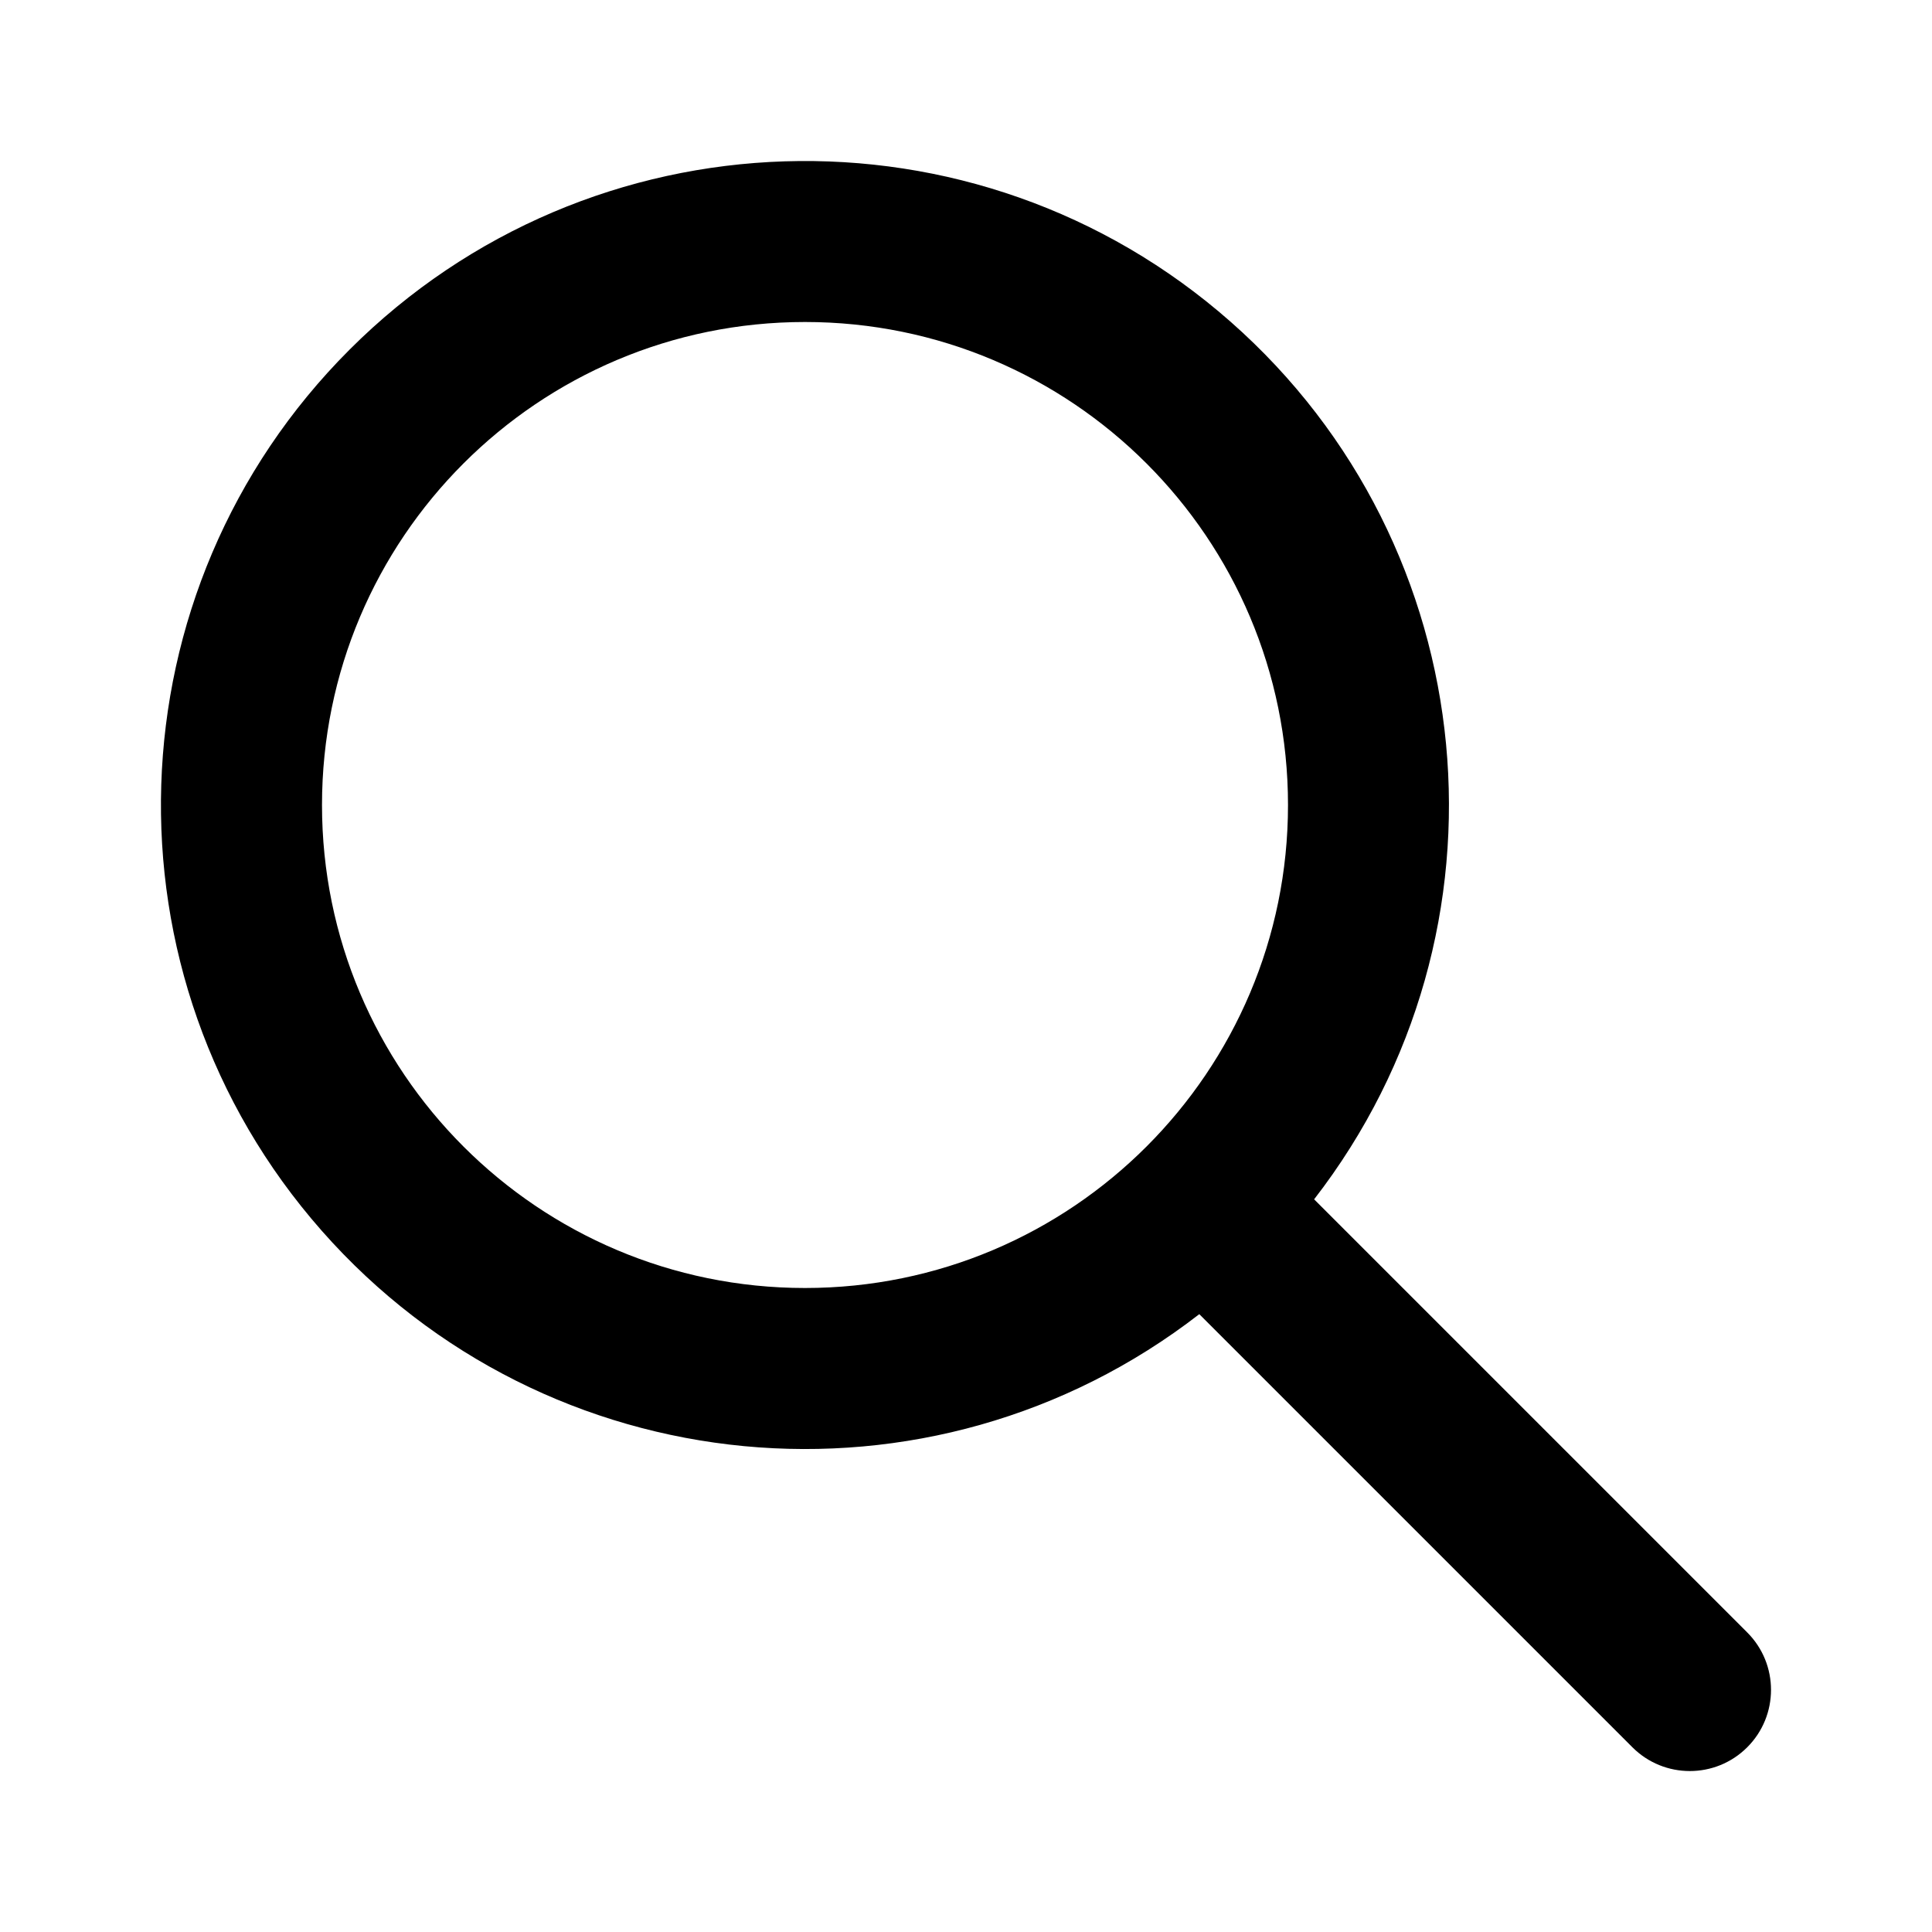
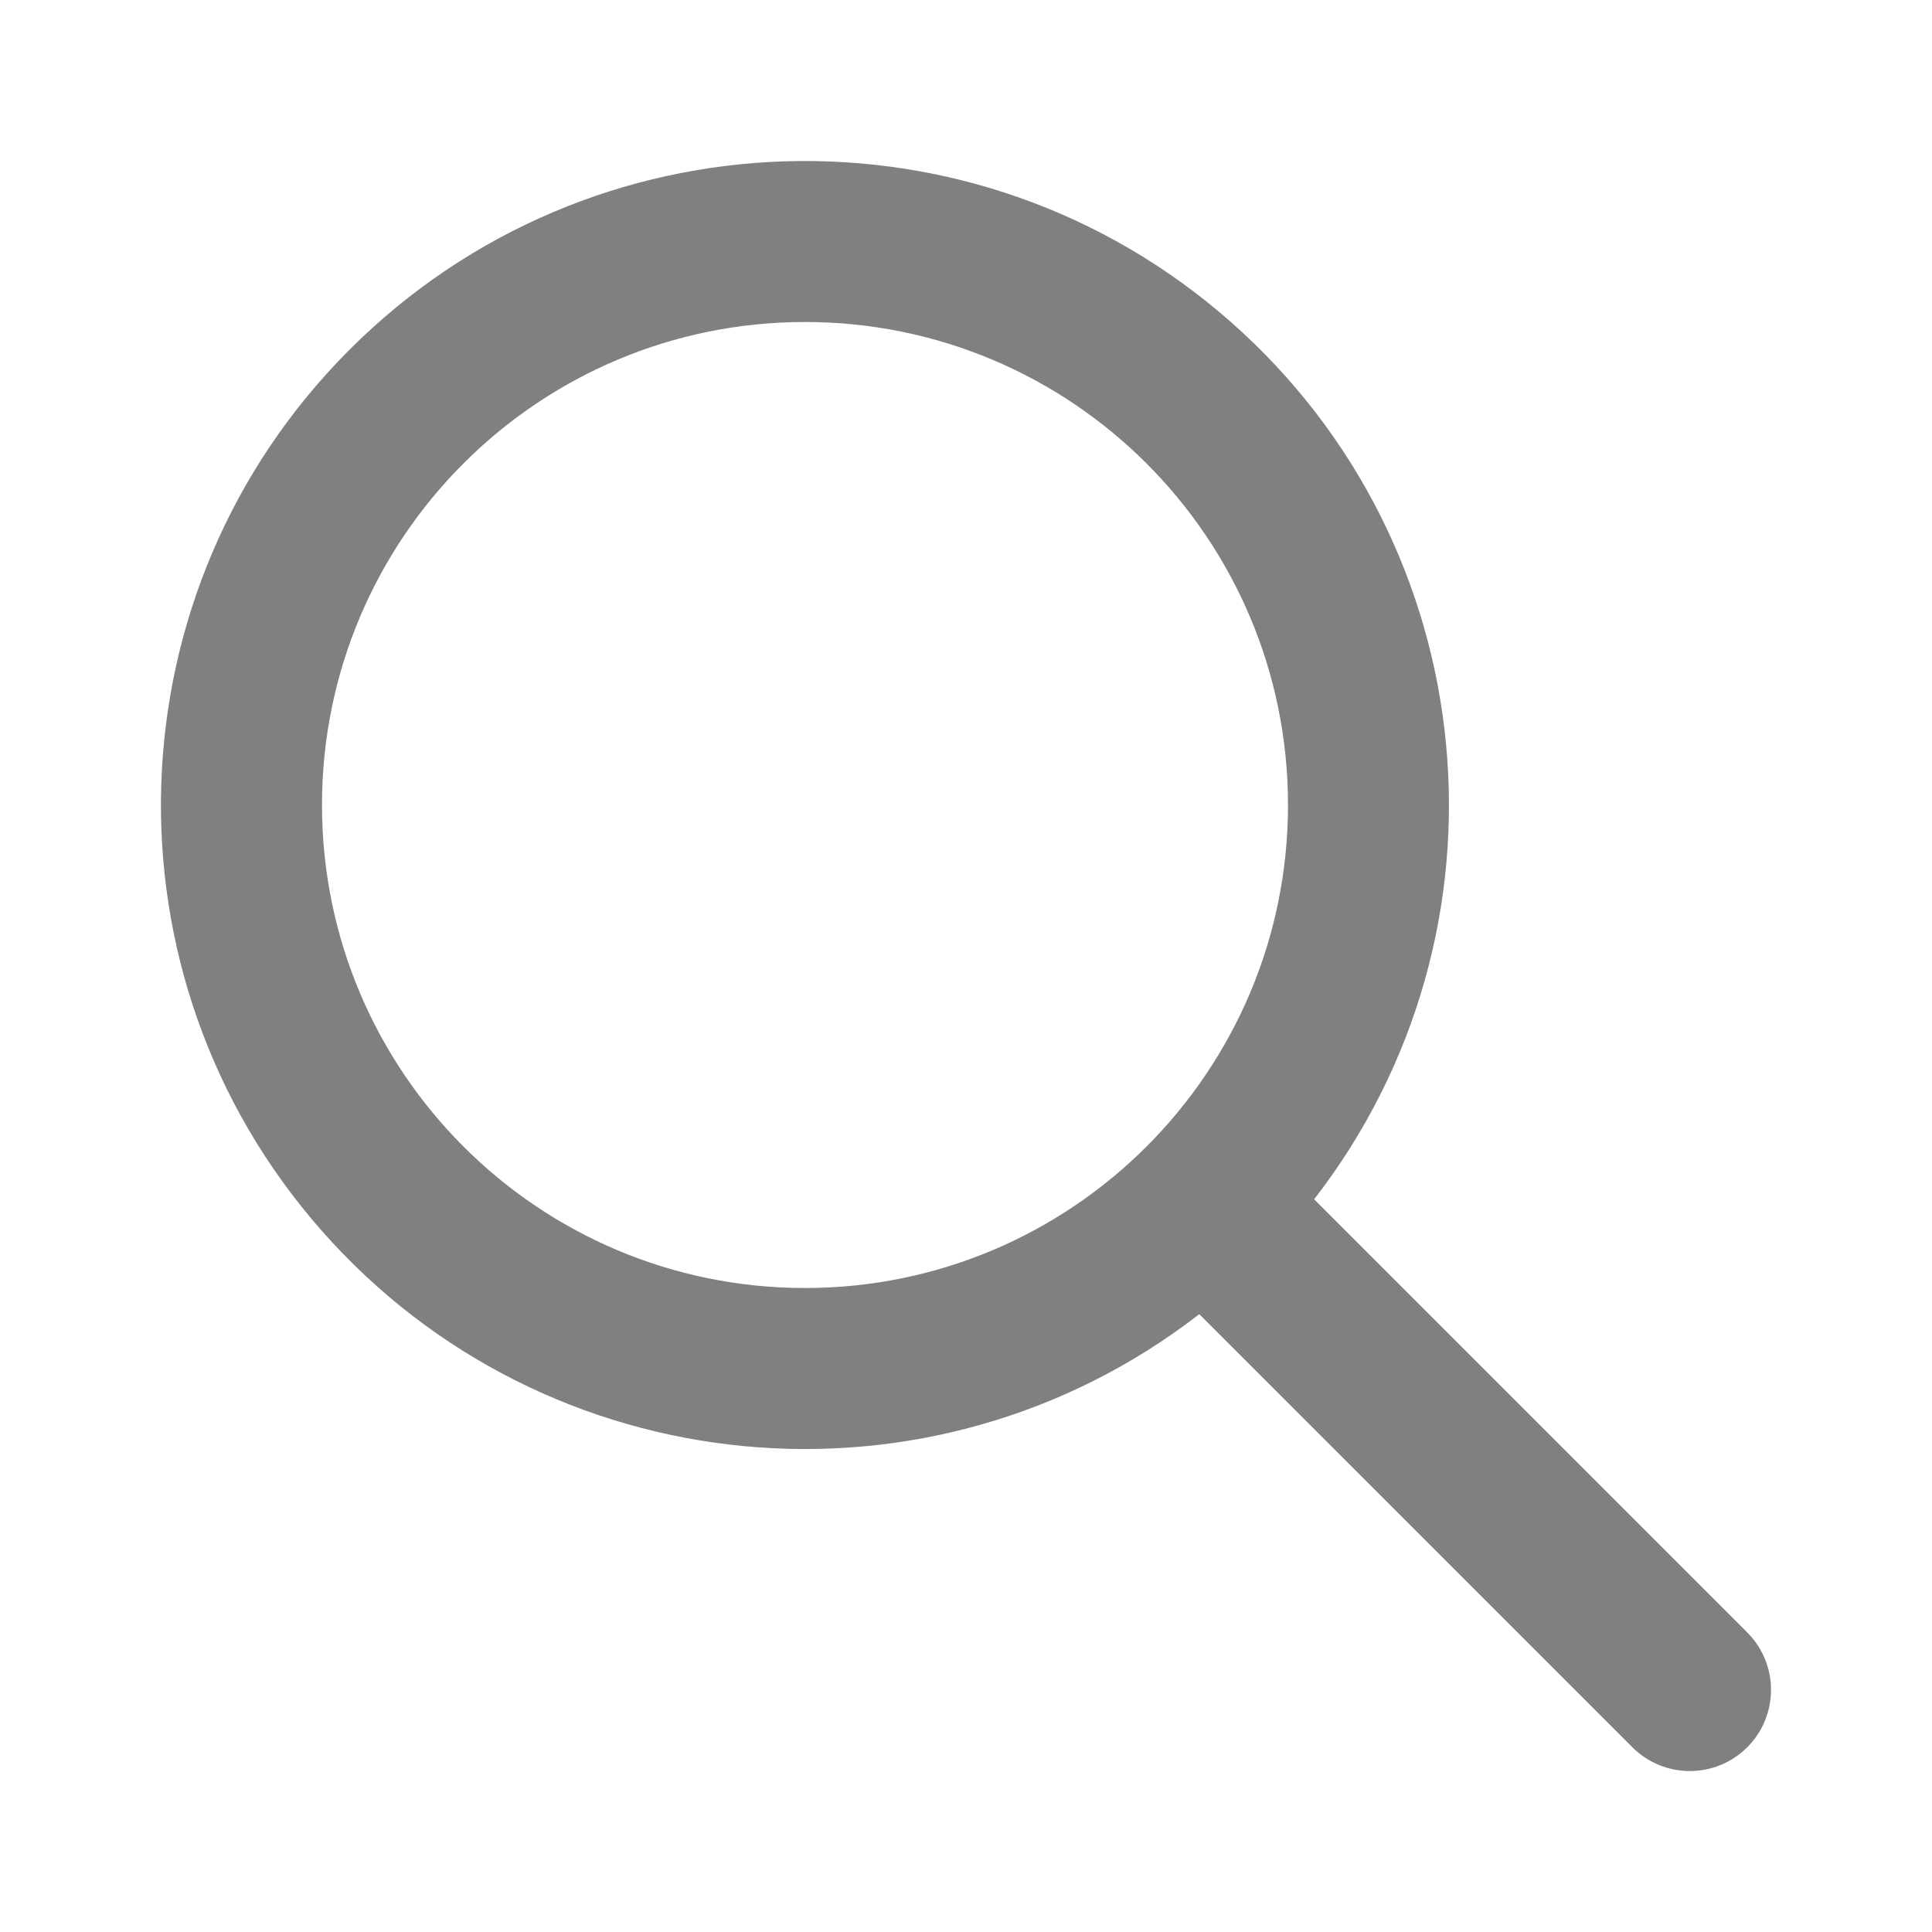
- <svg xmlns="http://www.w3.org/2000/svg" width="32" height="32" viewBox="0 0 24 24">
+ <svg xmlns="http://www.w3.org/2000/svg" width="25" height="25" viewBox="0 0 24 24">
  <g id="feSearch0" fill="none" fill-rule="evenodd" stroke="none" stroke-width="1">
-     <g id="feSearch1" fill="currentColor">
+     <g id="feSearch1" fill="#808080">
      <path id="feSearch2" d="m16.325 14.899l5.38 5.38a1.008 1.008 0 0 1-1.427 1.426l-5.38-5.38a8 8 0 1 1 1.426-1.426ZM10 16a6 6 0 1 0 0-12a6 6 0 0 0 0 12Z" />
    </g>
  </g>
</svg>
